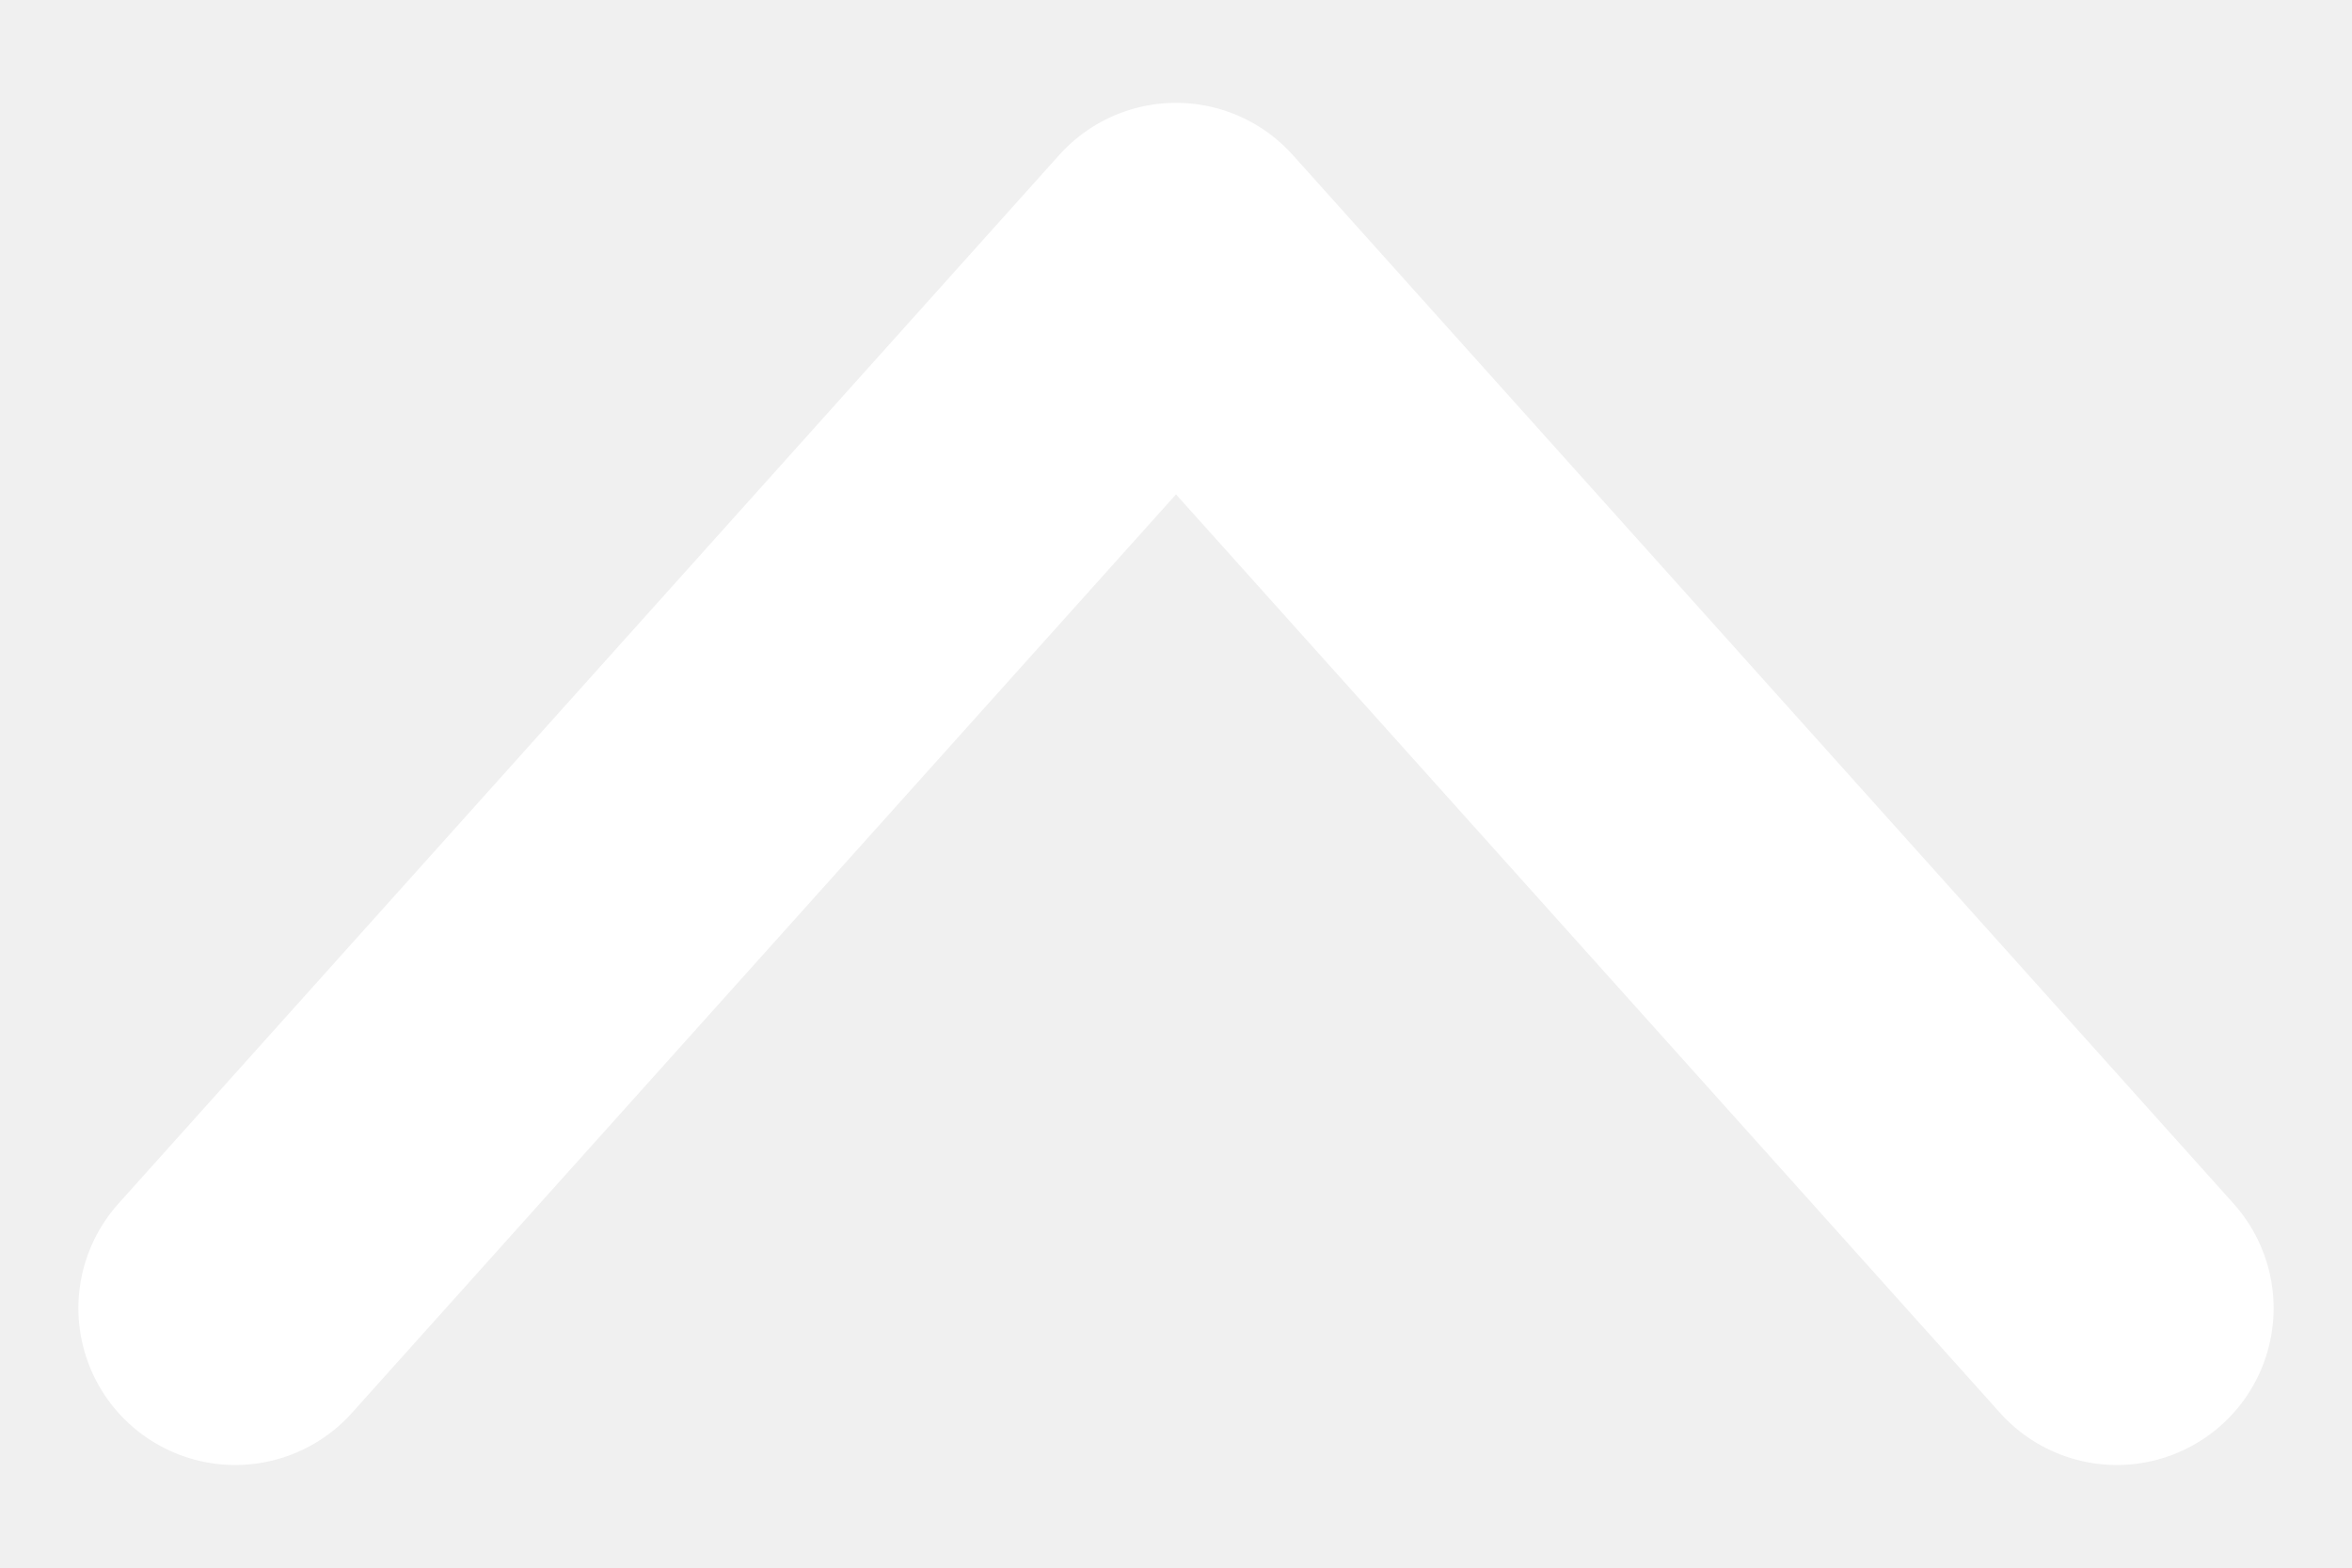
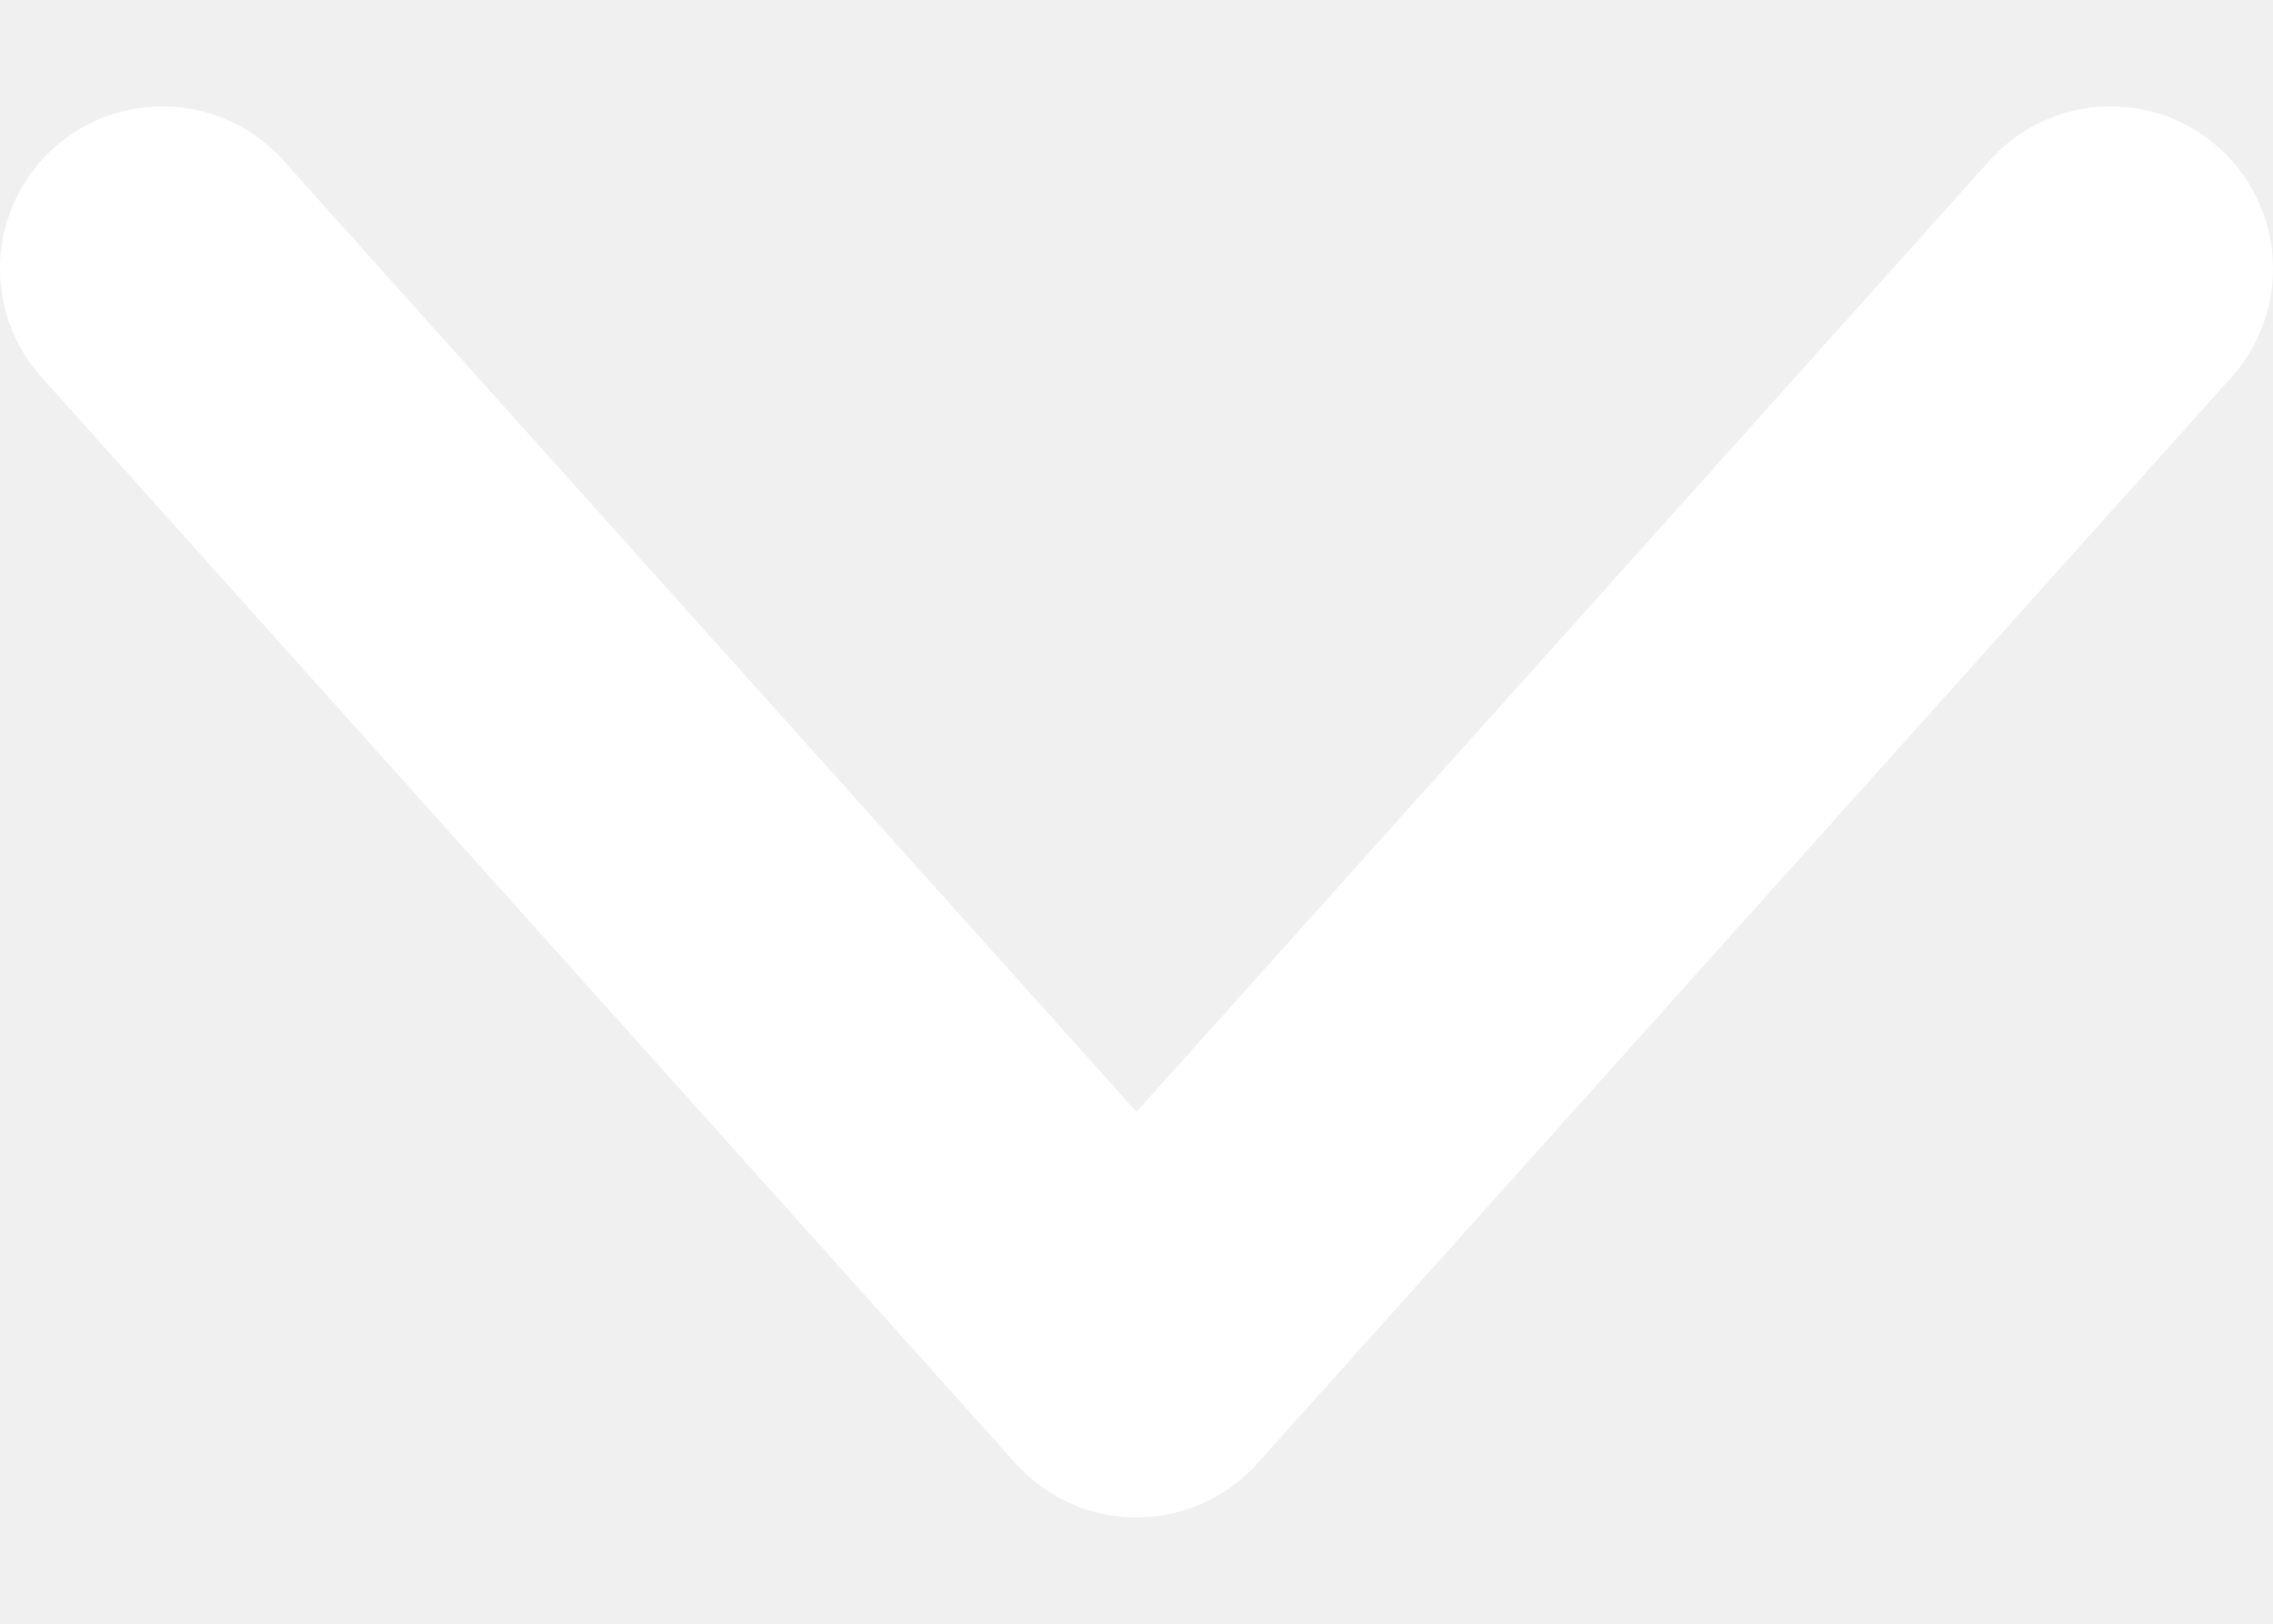
- <svg xmlns="http://www.w3.org/2000/svg" width="15" height="10" viewBox="0 0 15 10" fill="none">
-   <path d="M1.5 8.345L7.5 1.656L13.5 8.345" stroke="white" stroke-width="2" stroke-linecap="round" stroke-linejoin="round" />
+ <svg xmlns="http://www.w3.org/2000/svg" width="14" height="10" viewBox="0 0 14 10" fill="none">
+   <path d="M13 1.655L7 8.345L1 1.655" stroke="white" stroke-width="2" stroke-linecap="round" stroke-linejoin="round" />
</svg>
